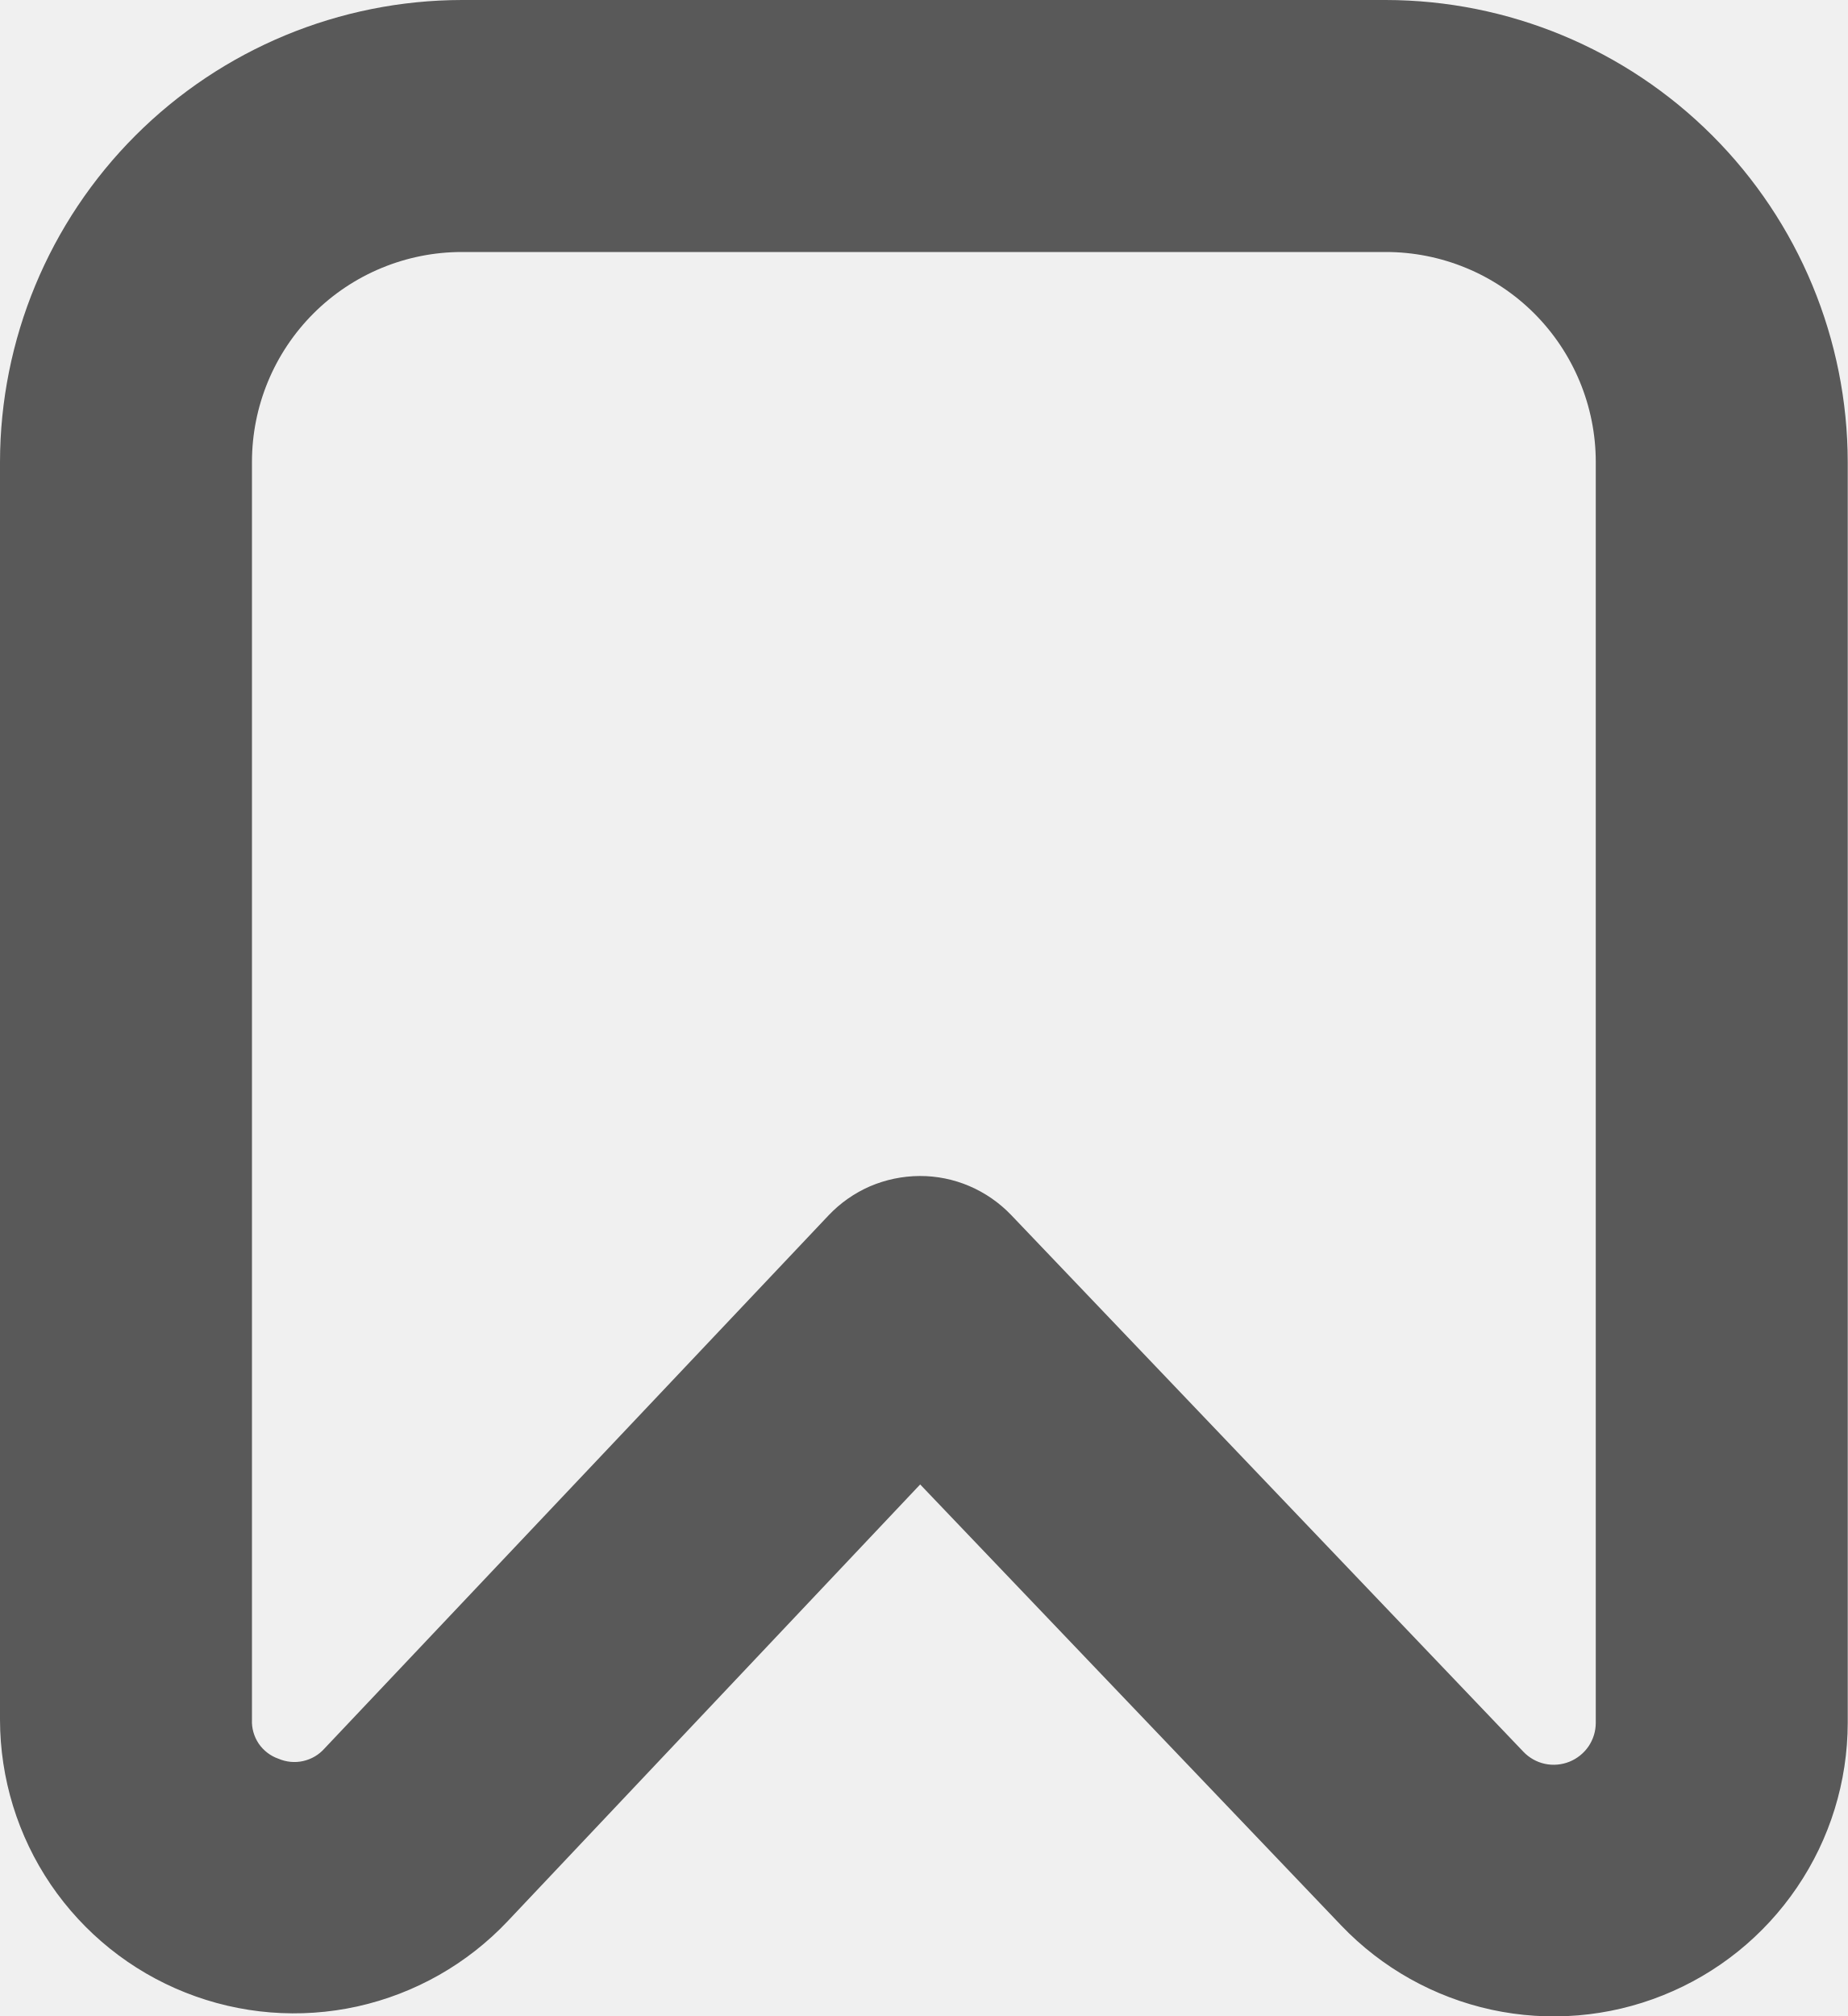
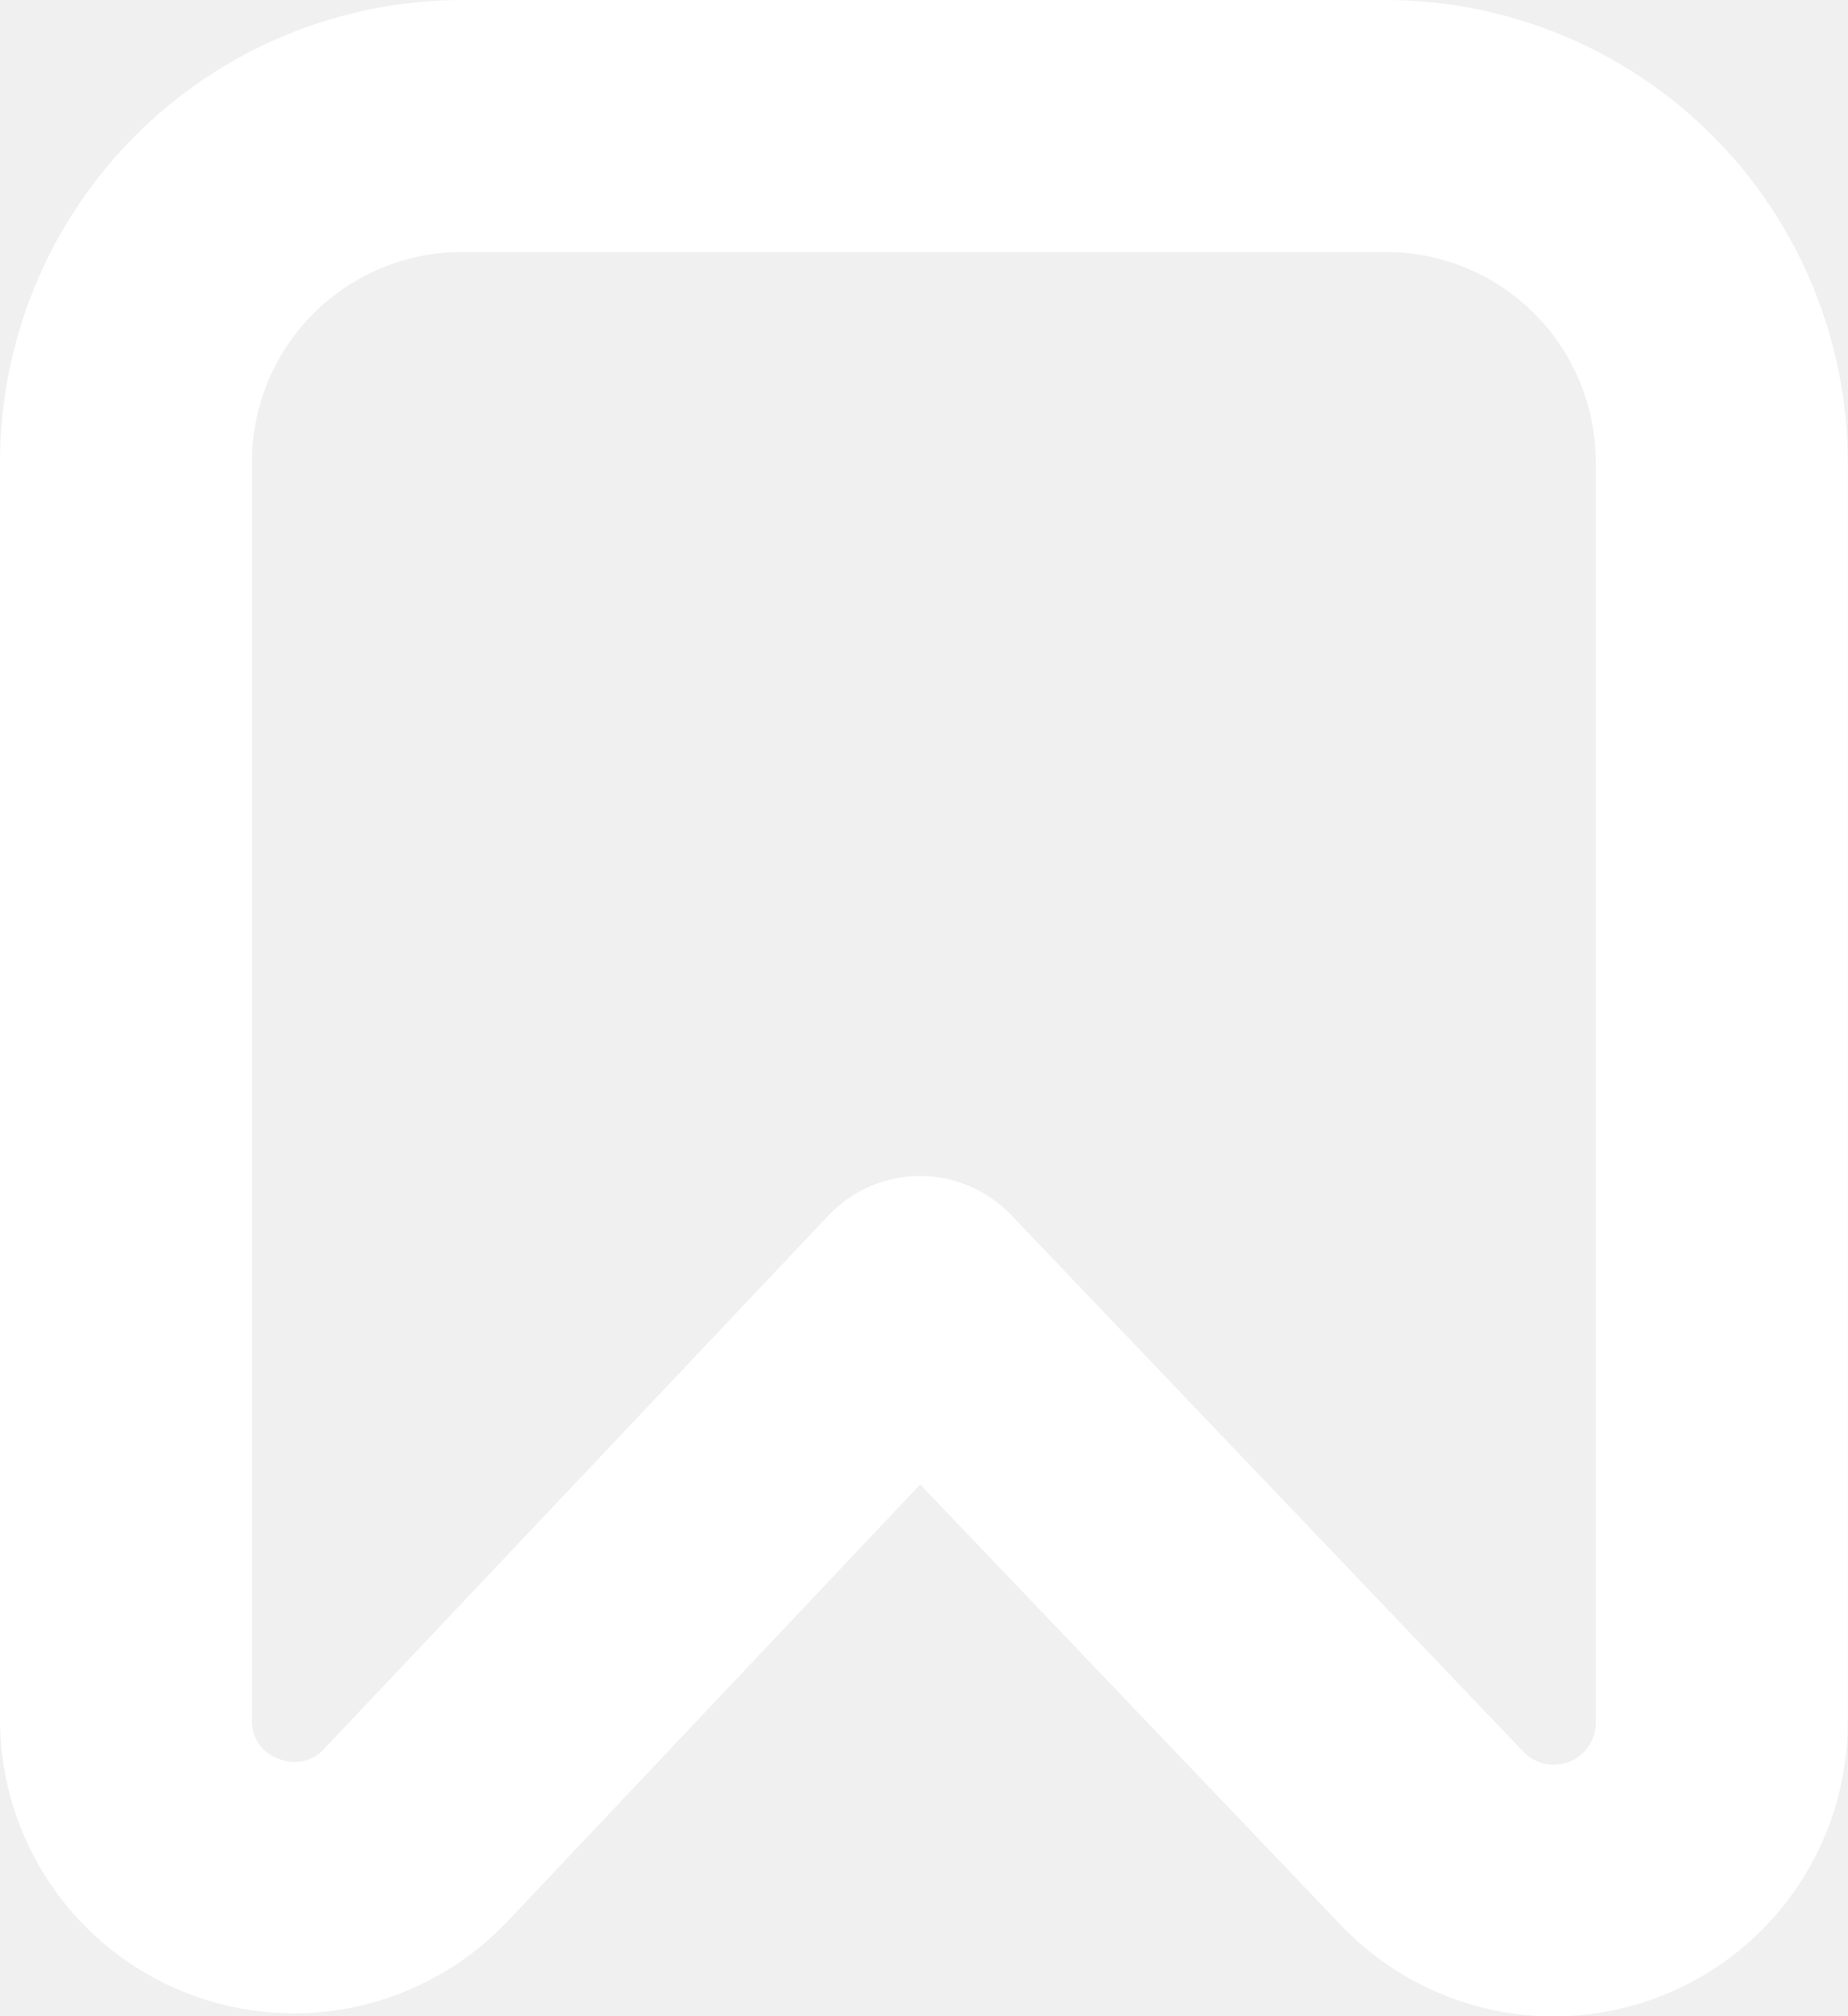
<svg xmlns="http://www.w3.org/2000/svg" width="22" height="24" viewBox="0 0 22 24" fill="none">
-   <path d="M16.5 0H5.5C4.042 0.002 2.644 0.582 1.613 1.613C0.582 2.644 0.002 4.042 -0 5.5V20.472C0.001 21.172 0.211 21.856 0.605 22.436C0.999 23.015 1.557 23.463 2.208 23.721C2.859 23.98 3.573 24.037 4.256 23.886C4.94 23.734 5.563 23.381 6.044 22.872L10.956 17.672L15.969 22.922C16.451 23.427 17.074 23.776 17.757 23.925C18.439 24.073 19.151 24.014 19.799 23.754C20.448 23.495 21.004 23.047 21.396 22.469C21.789 21.891 21.999 21.209 22 20.51V5.5C21.998 4.042 21.418 2.644 20.387 1.613C19.356 0.582 17.958 0.002 16.5 0V0ZM19 20.51C19 20.61 18.97 20.707 18.914 20.79C18.858 20.872 18.778 20.936 18.686 20.973C18.593 21.01 18.492 21.019 18.394 20.998C18.297 20.977 18.208 20.927 18.139 20.855L12.039 14.464C11.898 14.317 11.729 14.2 11.542 14.12C11.355 14.04 11.153 13.999 10.95 14C10.746 14.001 10.545 14.043 10.358 14.123C10.172 14.204 10.004 14.322 9.864 14.47L3.864 20.815C3.797 20.891 3.708 20.943 3.609 20.965C3.511 20.987 3.408 20.977 3.315 20.937C3.219 20.904 3.137 20.84 3.08 20.757C3.024 20.673 2.995 20.573 3 20.472V5.5C3 4.837 3.263 4.201 3.732 3.732C4.201 3.263 4.837 3 5.5 3H16.5C17.163 3 17.799 3.263 18.268 3.732C18.736 4.201 19 4.837 19 5.5V20.51Z" fill="#595959" />
+   <path d="M16.5 0H5.5C4.042 0.002 2.644 0.582 1.613 1.613C0.582 2.644 0.002 4.042 -0 5.5V20.472C0.001 21.172 0.211 21.856 0.605 22.436C0.999 23.015 1.557 23.463 2.208 23.721C2.859 23.98 3.573 24.037 4.256 23.886C4.94 23.734 5.563 23.381 6.044 22.872L10.956 17.672L15.969 22.922C16.451 23.427 17.074 23.776 17.757 23.925C18.439 24.073 19.151 24.014 19.799 23.754C20.448 23.495 21.004 23.047 21.396 22.469C21.789 21.891 21.999 21.209 22 20.51V5.5C21.998 4.042 21.418 2.644 20.387 1.613C19.356 0.582 17.958 0.002 16.5 0V0ZM19 20.51C19 20.61 18.97 20.707 18.914 20.79C18.858 20.872 18.778 20.936 18.686 20.973C18.593 21.01 18.492 21.019 18.394 20.998C18.297 20.977 18.208 20.927 18.139 20.855L12.039 14.464C11.898 14.317 11.729 14.2 11.542 14.12C11.355 14.04 11.153 13.999 10.95 14C10.746 14.001 10.545 14.043 10.358 14.123C10.172 14.204 10.004 14.322 9.864 14.47L3.864 20.815C3.797 20.891 3.708 20.943 3.609 20.965C3.511 20.987 3.408 20.977 3.315 20.937C3.219 20.904 3.137 20.84 3.08 20.757C3.024 20.673 2.995 20.573 3 20.472V5.5C3 4.837 3.263 4.201 3.732 3.732C4.201 3.263 4.837 3 5.5 3H16.5C17.163 3 17.799 3.263 18.268 3.732C18.736 4.201 19 4.837 19 5.5V20.51Z" fill="#ffffff" />
</svg>
